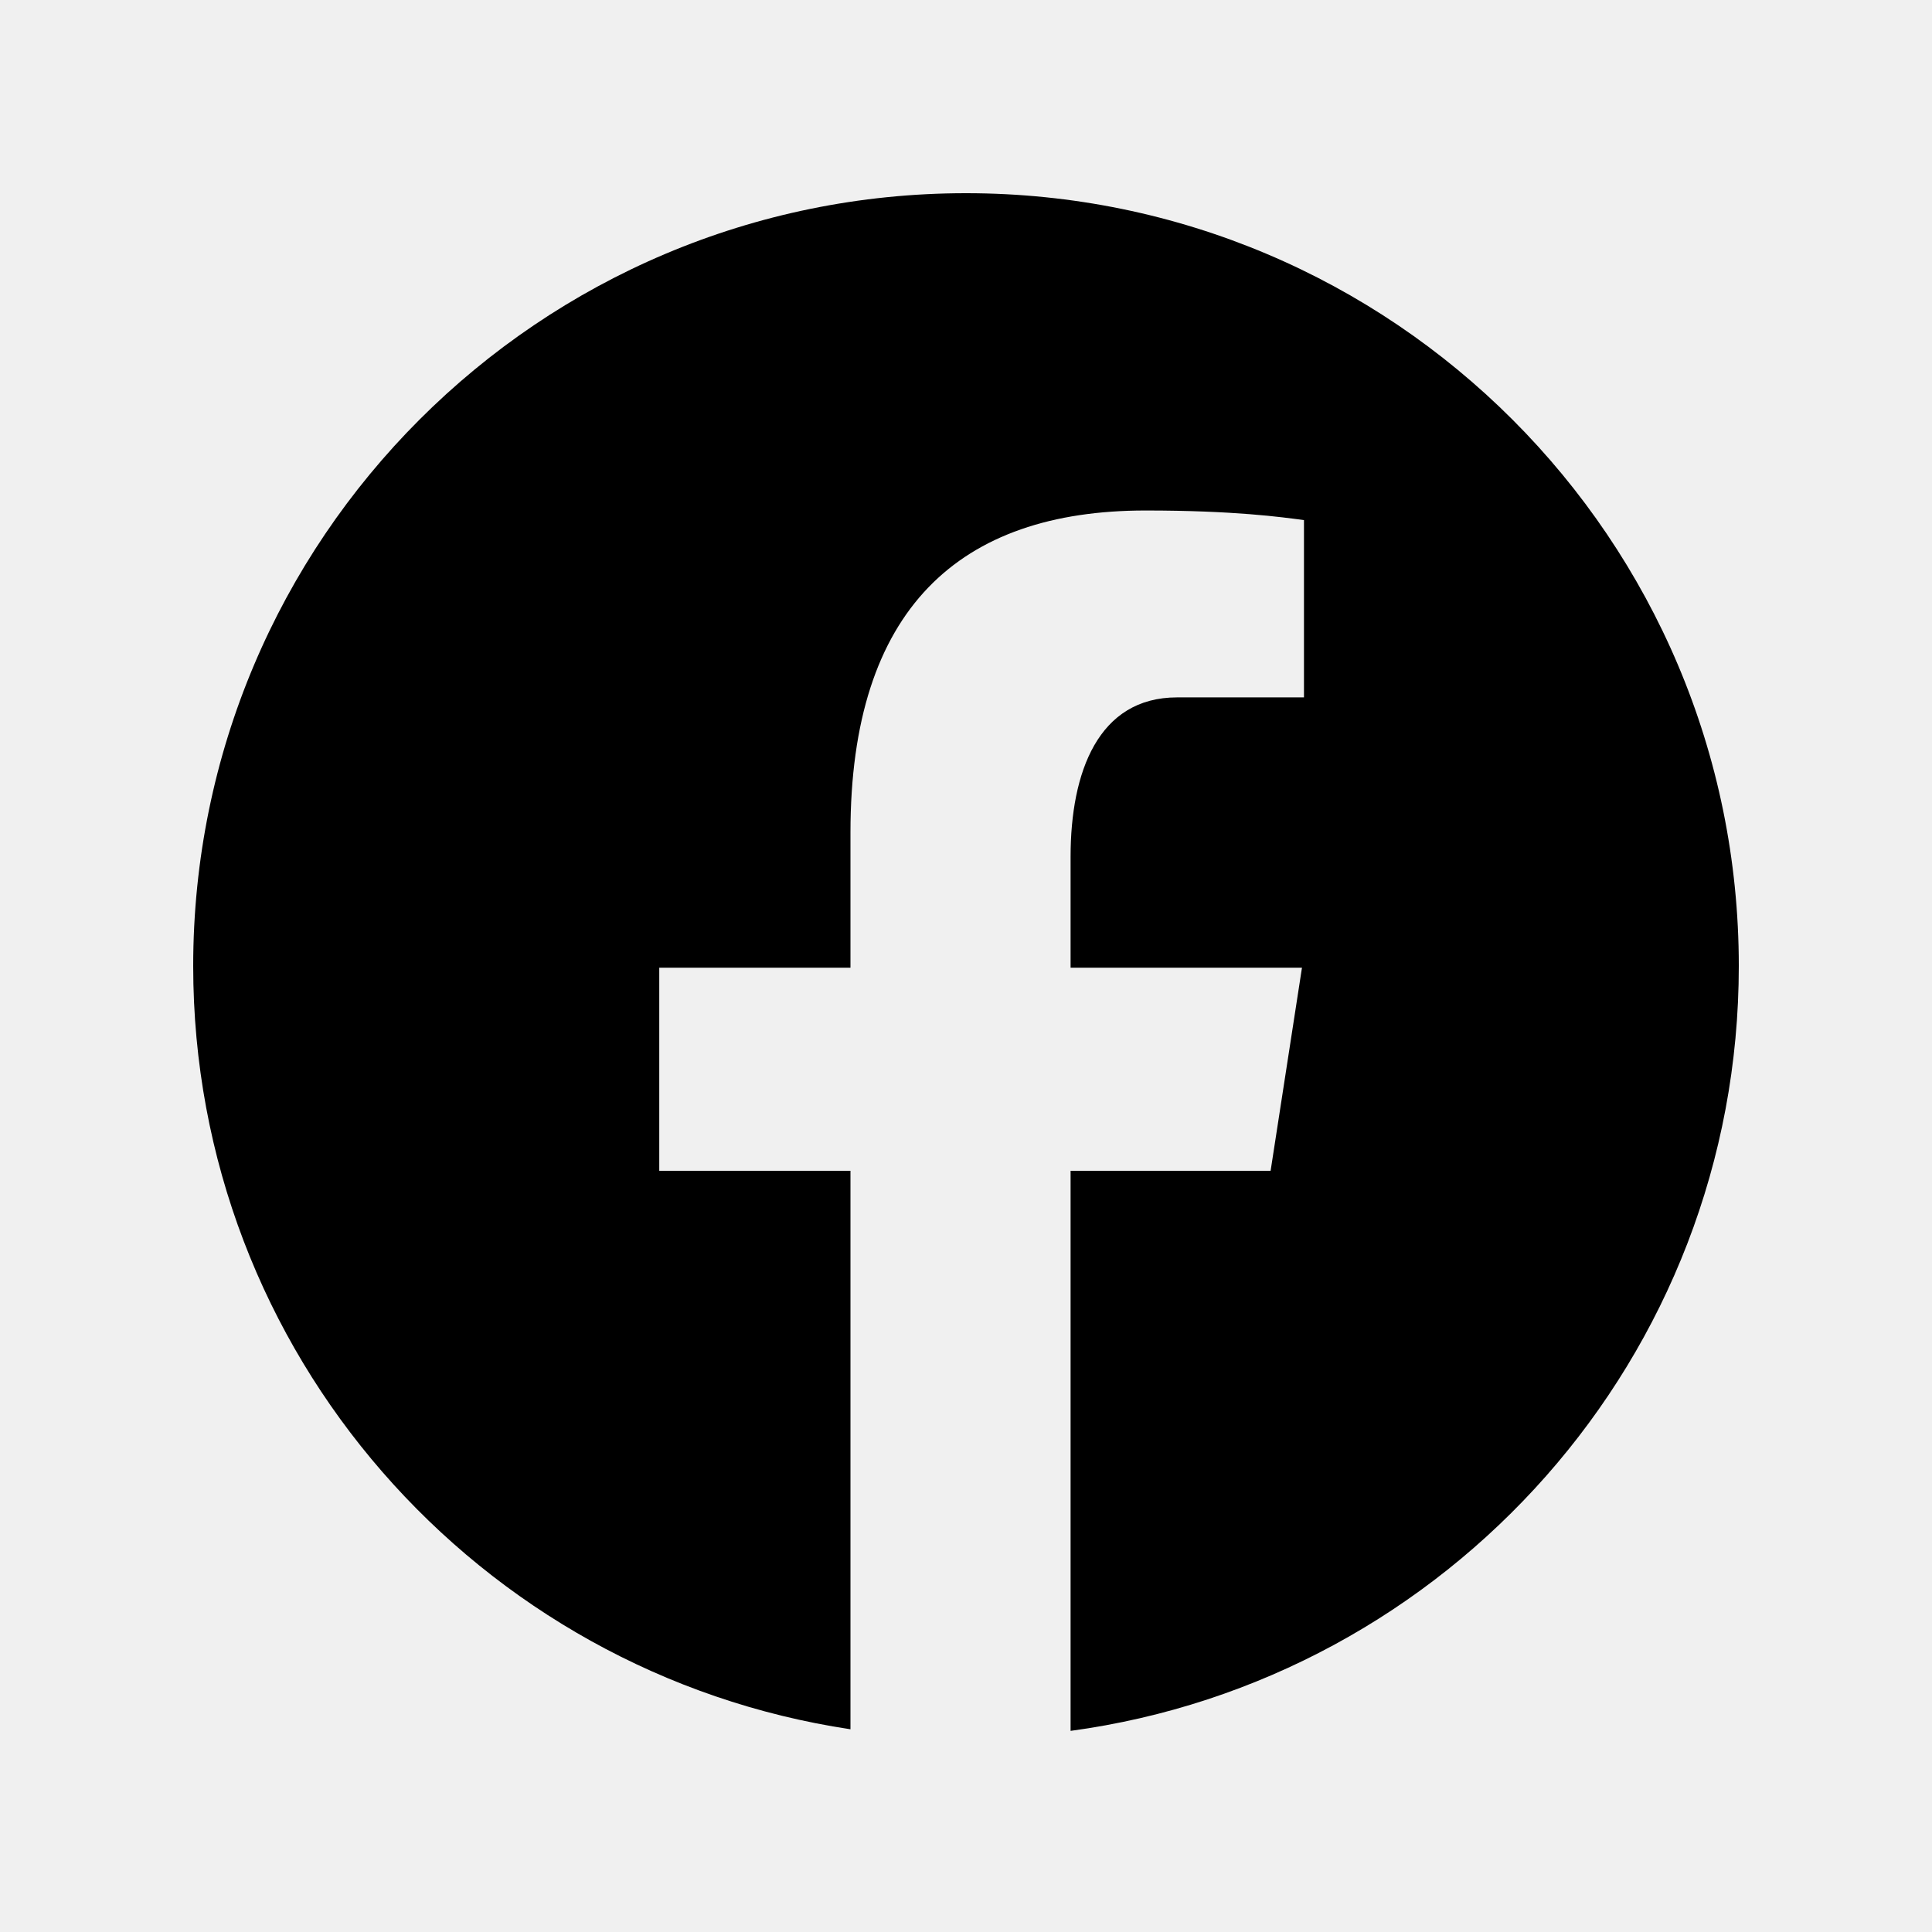
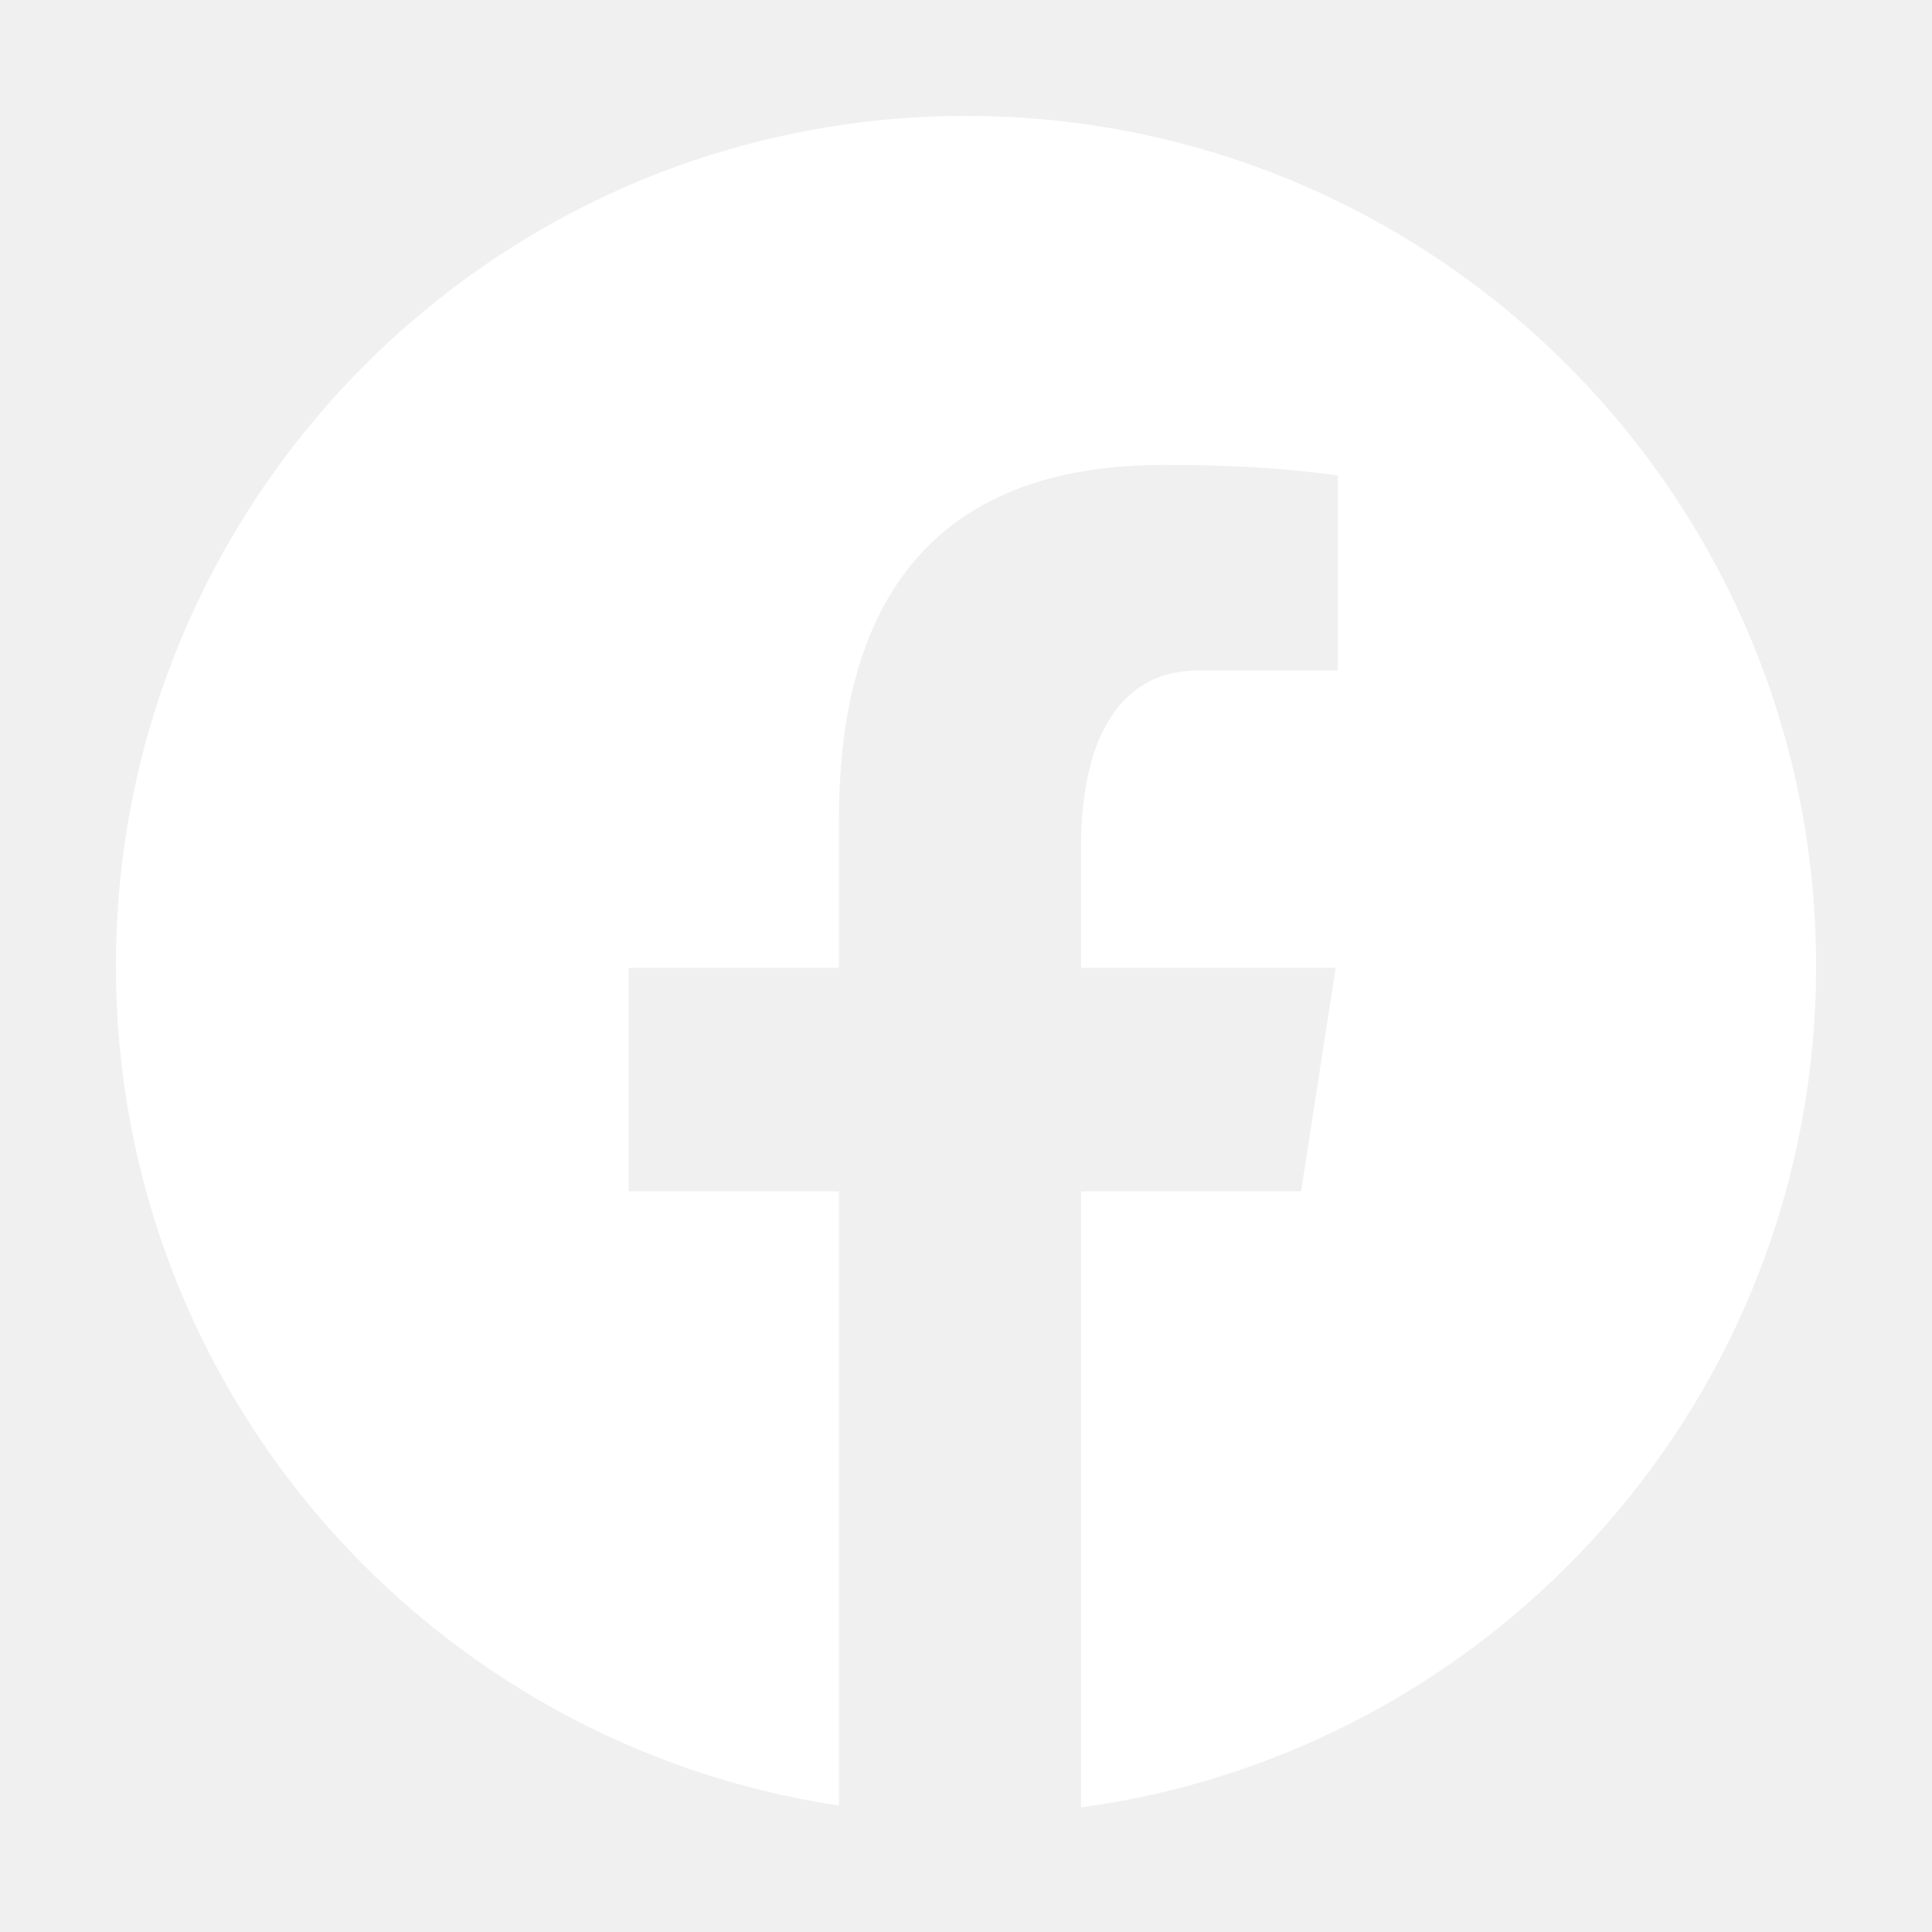
- <svg xmlns="http://www.w3.org/2000/svg" fill="#000000" viewBox="0 0 30 30" width="30px" height="30px">
-   <path d="M15,3C8.373,3,3,8.373,3,15c0,6.016,4.432,10.984,10.206,11.852V18.18h-2.969v-3.154h2.969v-2.099c0-3.475,1.693-5,4.581-5 c1.383,0,2.115,0.103,2.461,0.149v2.753h-1.97c-1.226,0-1.654,1.163-1.654,2.473v1.724h3.593L19.73,18.18h-3.106v8.697 C22.481,26.083,27,21.075,27,15C27,8.373,21.627,3,15,3z" />
+ <svg xmlns="http://www.w3.org/2000/svg" fill="#ffffff" viewBox="0 0 50 50" width="500px" height="500px">
+   <path d="M25,3C12.85,3,3,12.85,3,25c0,11.03,8.125,20.137,18.712,21.728V30.831h-5.443v-5.783h5.443v-3.848 c0-6.371,3.104-9.168,8.399-9.168c2.536,0,3.877,0.188,4.512,0.274v5.048h-3.612c-2.248,0-3.033,2.131-3.033,4.533v3.161h6.588 l-0.894,5.783h-5.694v15.944C38.716,45.318,47,36.137,47,25C47,12.85,37.15,3,25,3z" />
</svg>
